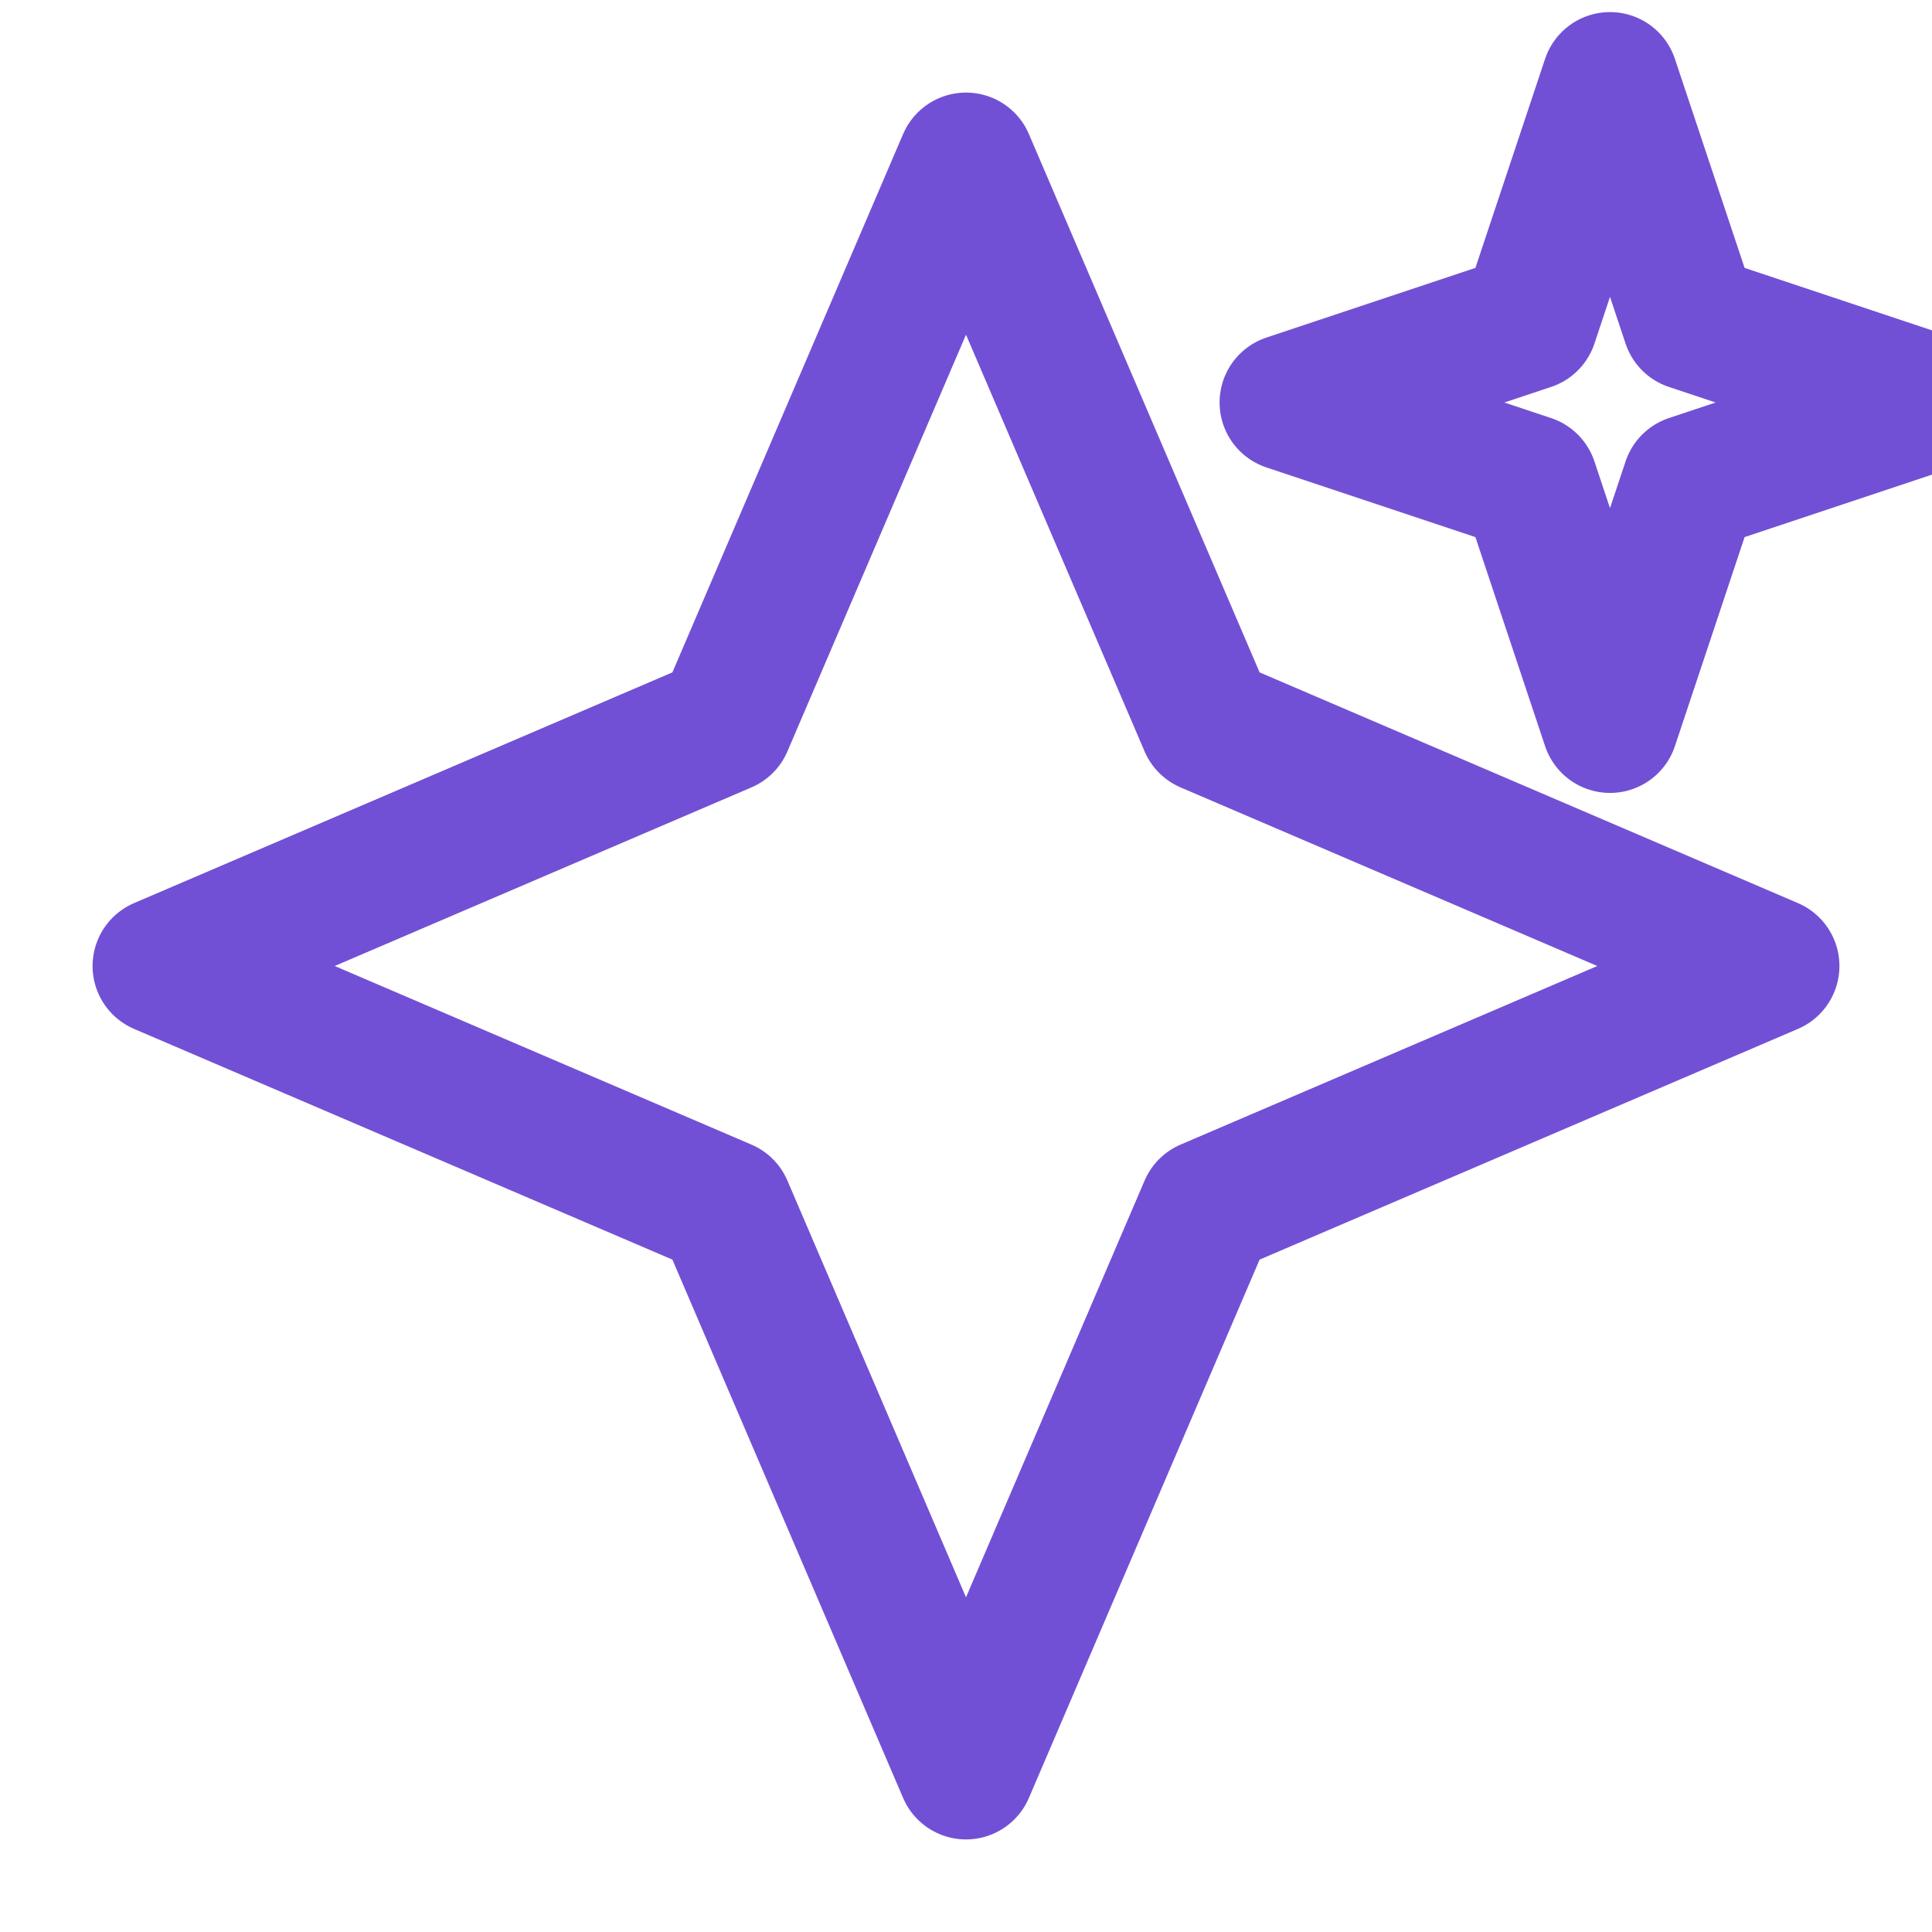
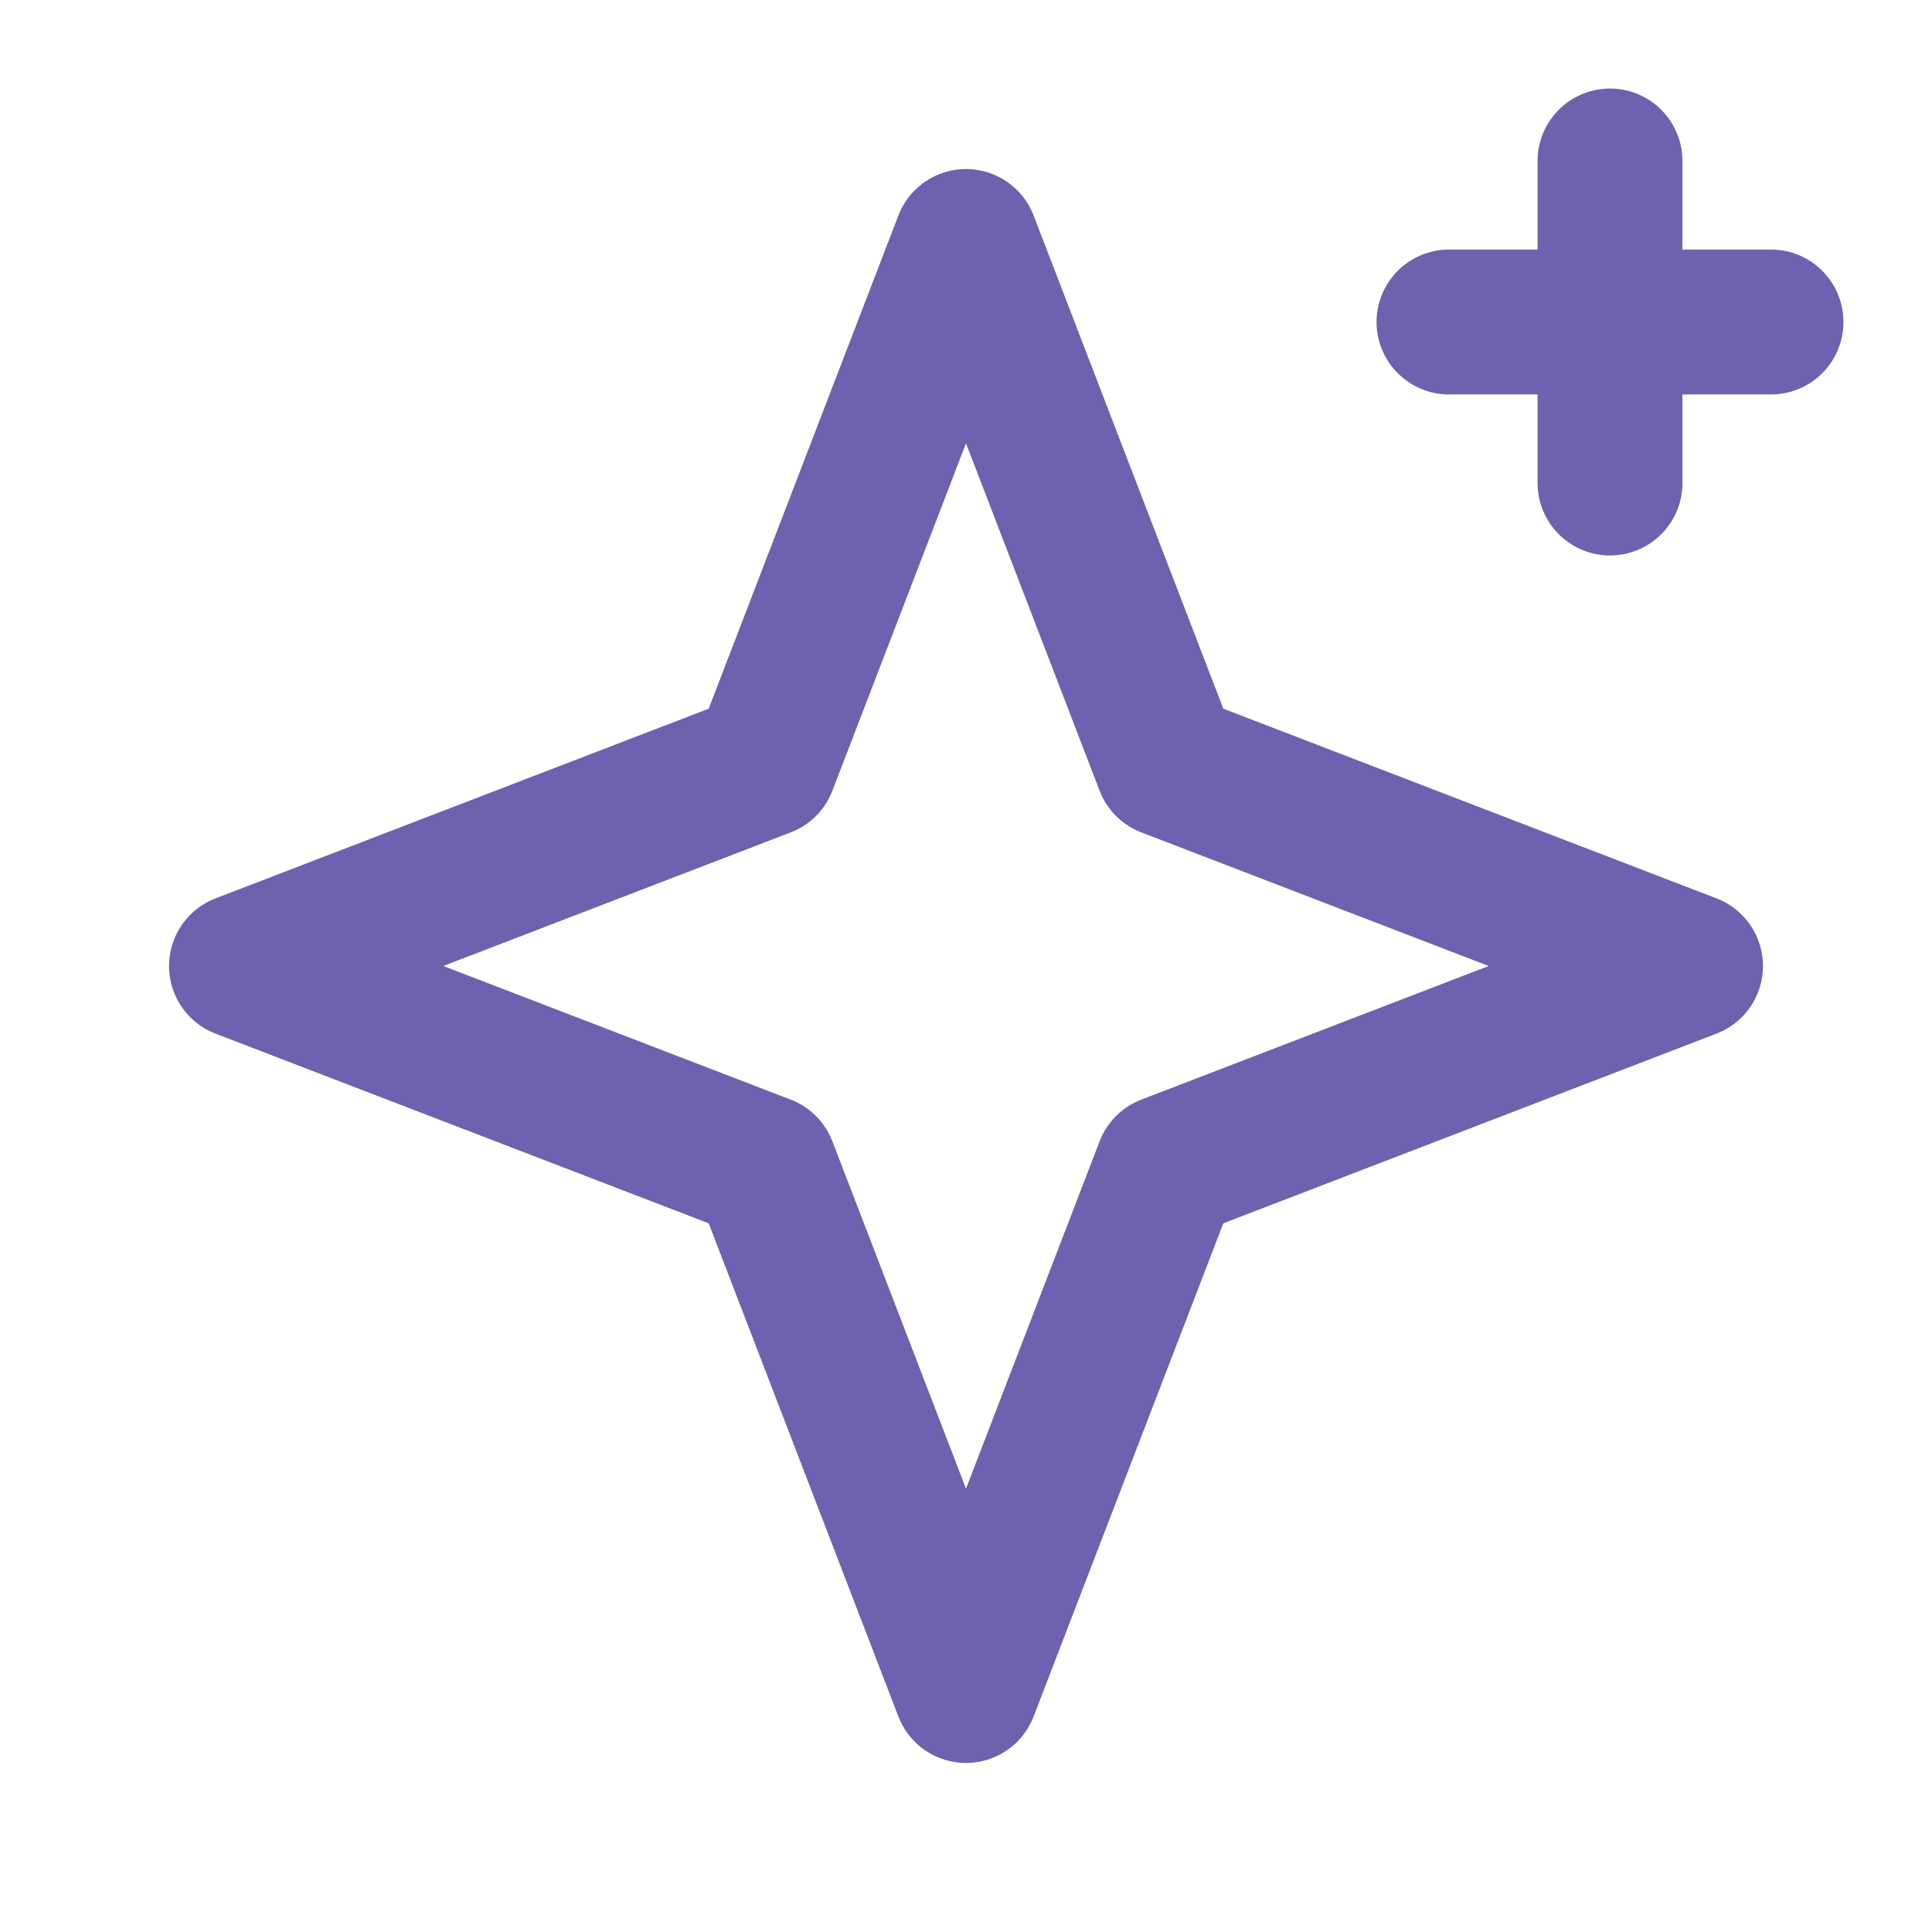
<svg xmlns="http://www.w3.org/2000/svg" viewBox="0 0 24 24">
-   <g fill="none" stroke="#7250d5" stroke-width="1.7" stroke-linecap="round" stroke-linejoin="round">
-     <path d="m12 2 3 7 7 3-7 3-3 7-3-7-7-3 7-3Z" />
-     <path d="m20 1 1 3 3 1-3 1-1 3-1-3-3-1 3-1Z" />
+   <g fill="none" stroke="#7060b0" stroke-width="1.8" stroke-linecap="round" stroke-linejoin="round">
+     <path d="m12 3 2.5 6.5L21 12l-6.5 2.5L12 21l-2.5-6.5L3 12l6.5-2.5ZM20 2v4m-2-2h4" />
  </g>
</svg>
